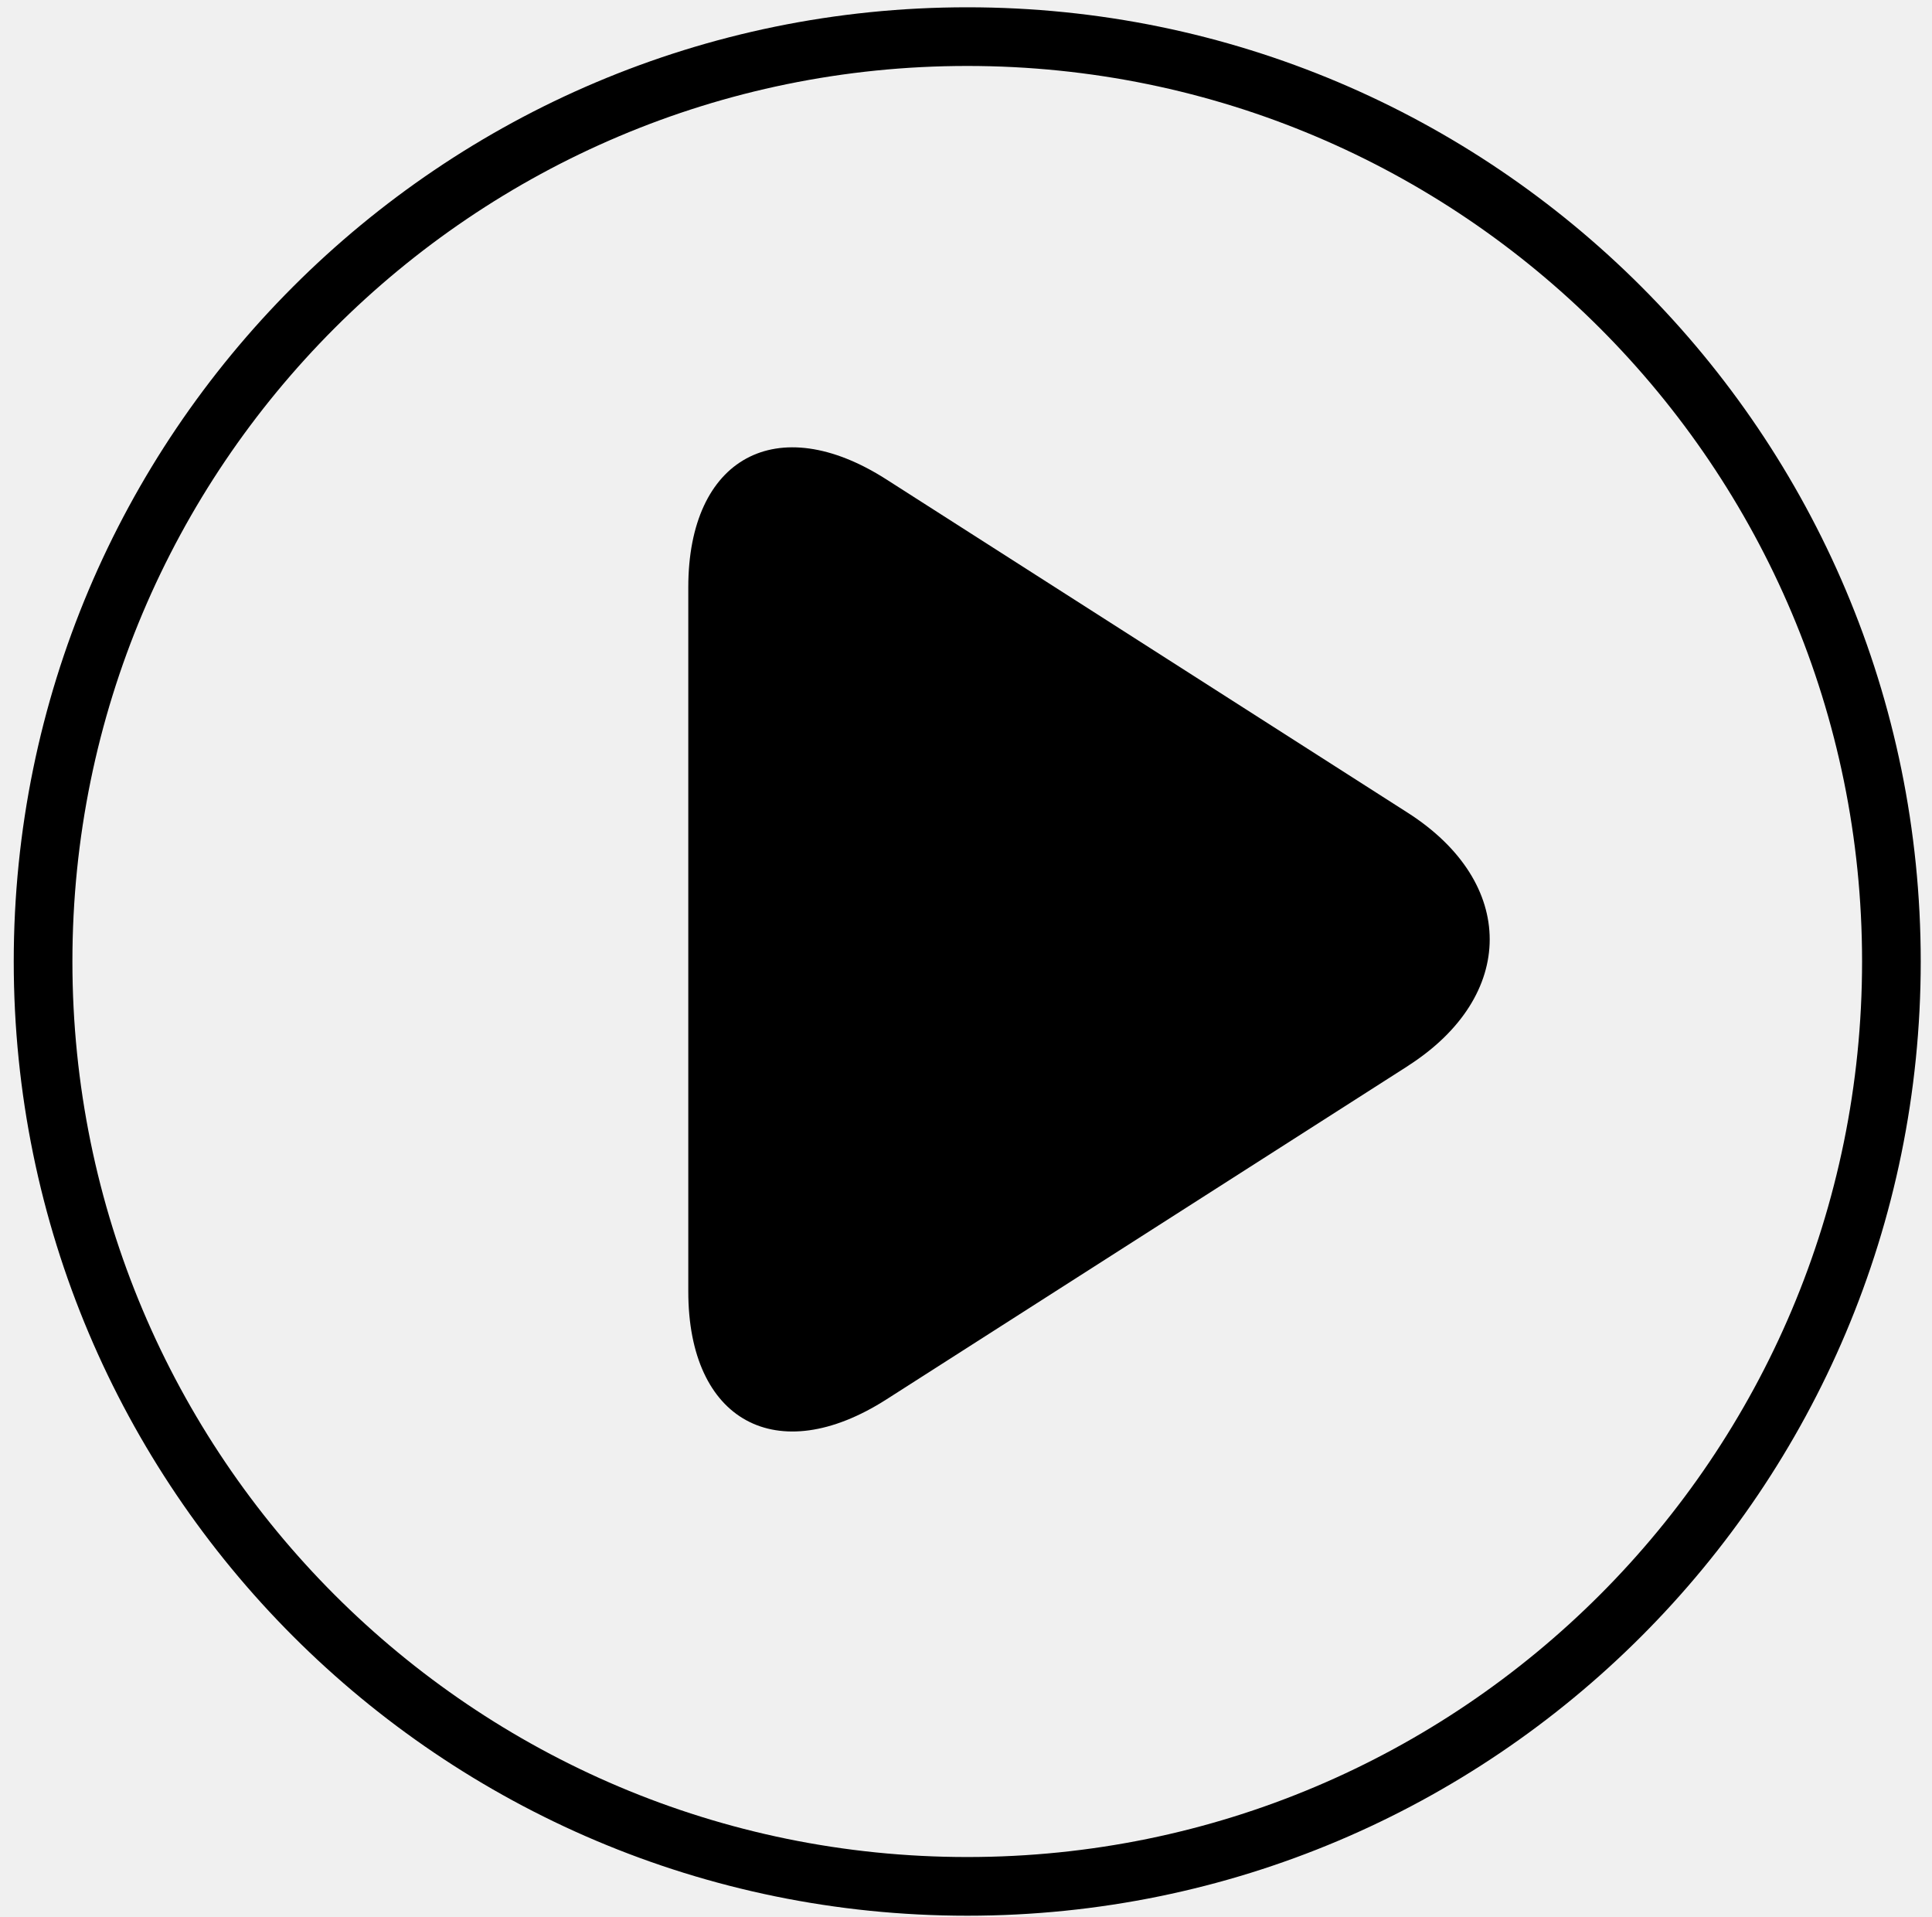
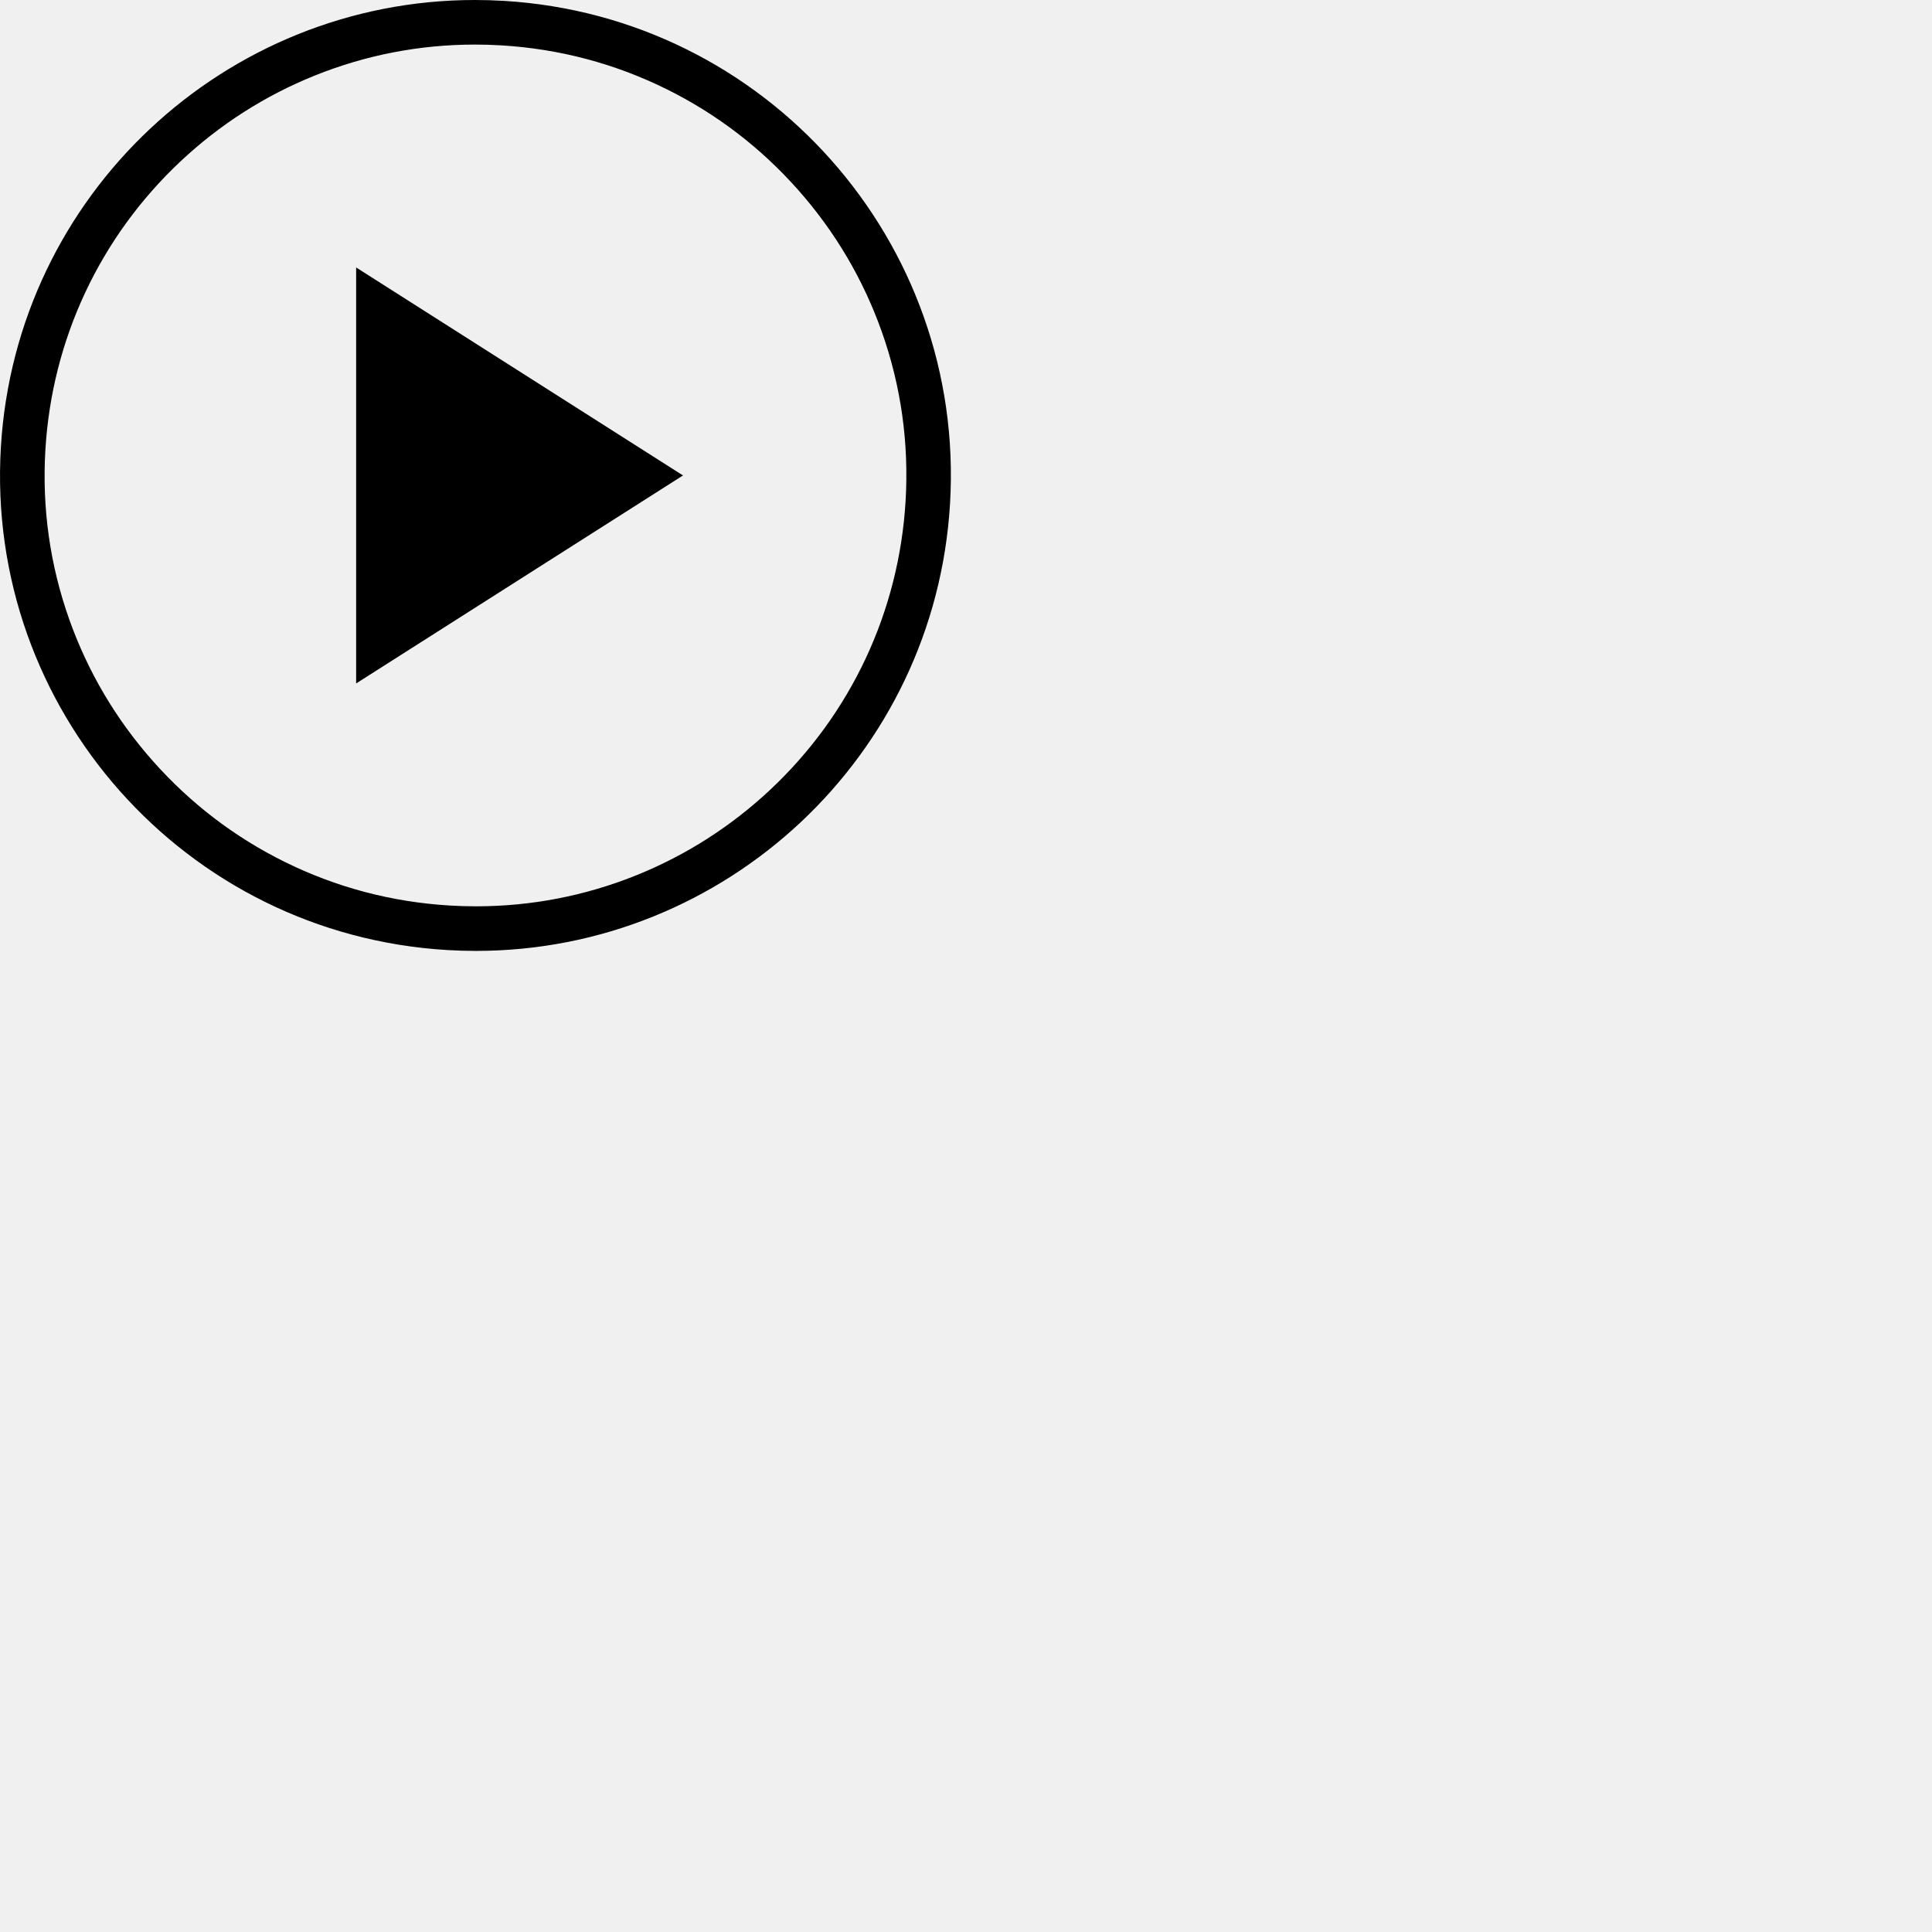
- <svg xmlns="http://www.w3.org/2000/svg" width="124" height="123" viewBox="0 0 124 123">
-   <g fill="#000" fill-rule="evenodd">
-     <path d="M62.08 122.925c33.797 0 61.197-27.414 61.197-61.23C123.273 27.88 95.88.468 62.085.468 28.282.468.882 27.874.882 61.698c0 33.813 27.4 61.227 61.2 61.227h-.002zm0-3.765c-31.72 0-57.433-25.728-57.433-57.464C4.647 29.96 30.36 4.232 62.08 4.232s57.432 25.724 57.432 57.464c0 31.736-25.713 57.464-57.427 57.464h-.004z" />
-     <path d="M90.354 68.405L56.886 89.8c-7.025 4.487-12.71 1.38-12.71-6.928V37.685c0-8.32 5.7-11.407 12.706-6.927l33.47 21.394c7.02 4.488 7.008 11.77 0 16.25l.002.003z" />
+ <svg xmlns="http://www.w3.org/2000/svg" xmlns:xlink="http://www.w3.org/1999/xlink" width="128" height="128" viewBox="0 0 128 128">
+   <defs>
+     <path id="a" d="M0 63h63V0H0z" />
+   </defs>
+   <g fill="none" fill-rule="evenodd">
+     <circle fill-opacity="0" fill="#FFFFFF" cx="31.5" cy="31.5" r="31.5" />
+     <path fill="#000" d="M45.25 31.5L23.595 17.72v27.56" />
+     <mask id="b" fill="#fff">
+       <use xlink:href="#a" />
+     </mask>
+     <path d="M31.47 0C14.93 0 1.055 12.897.058 29.626-.978 46.99 12.26 61.908 29.627 62.943c.636.038 1.273.057 1.902.057 16.54 0 30.416-12.897 31.413-29.626C63.978 16.01 50.74 1.092 33.373.057 32.738.02 32.1 0 31.472 0m0 2.953c.573 0 1.155.017 1.73.052 3.847.23 7.533 1.204 10.956 2.9 3.307 1.636 6.232 3.873 8.694 6.647 2.462 2.774 4.335 5.944 5.568 9.422 1.276 3.6 1.807 7.376 1.577 11.225-.436 7.31-3.615 14.097-8.95 19.107-2.6 2.44-5.585 4.35-8.875 5.678-3.39 1.368-6.97 2.062-10.64 2.062-.573 0-1.154-.017-1.728-.052-3.85-.23-7.535-1.204-10.958-2.9-3.307-1.636-6.232-3.873-8.694-6.647-2.462-2.774-4.335-5.944-5.568-9.422-1.276-3.6-1.807-7.376-1.577-11.225.436-7.31 3.615-14.097 8.95-19.107 2.6-2.44 5.584-4.35 8.875-5.678 3.39-1.368 6.97-2.062 10.64-2.062" fill="#000" />
  </g>
</svg>
